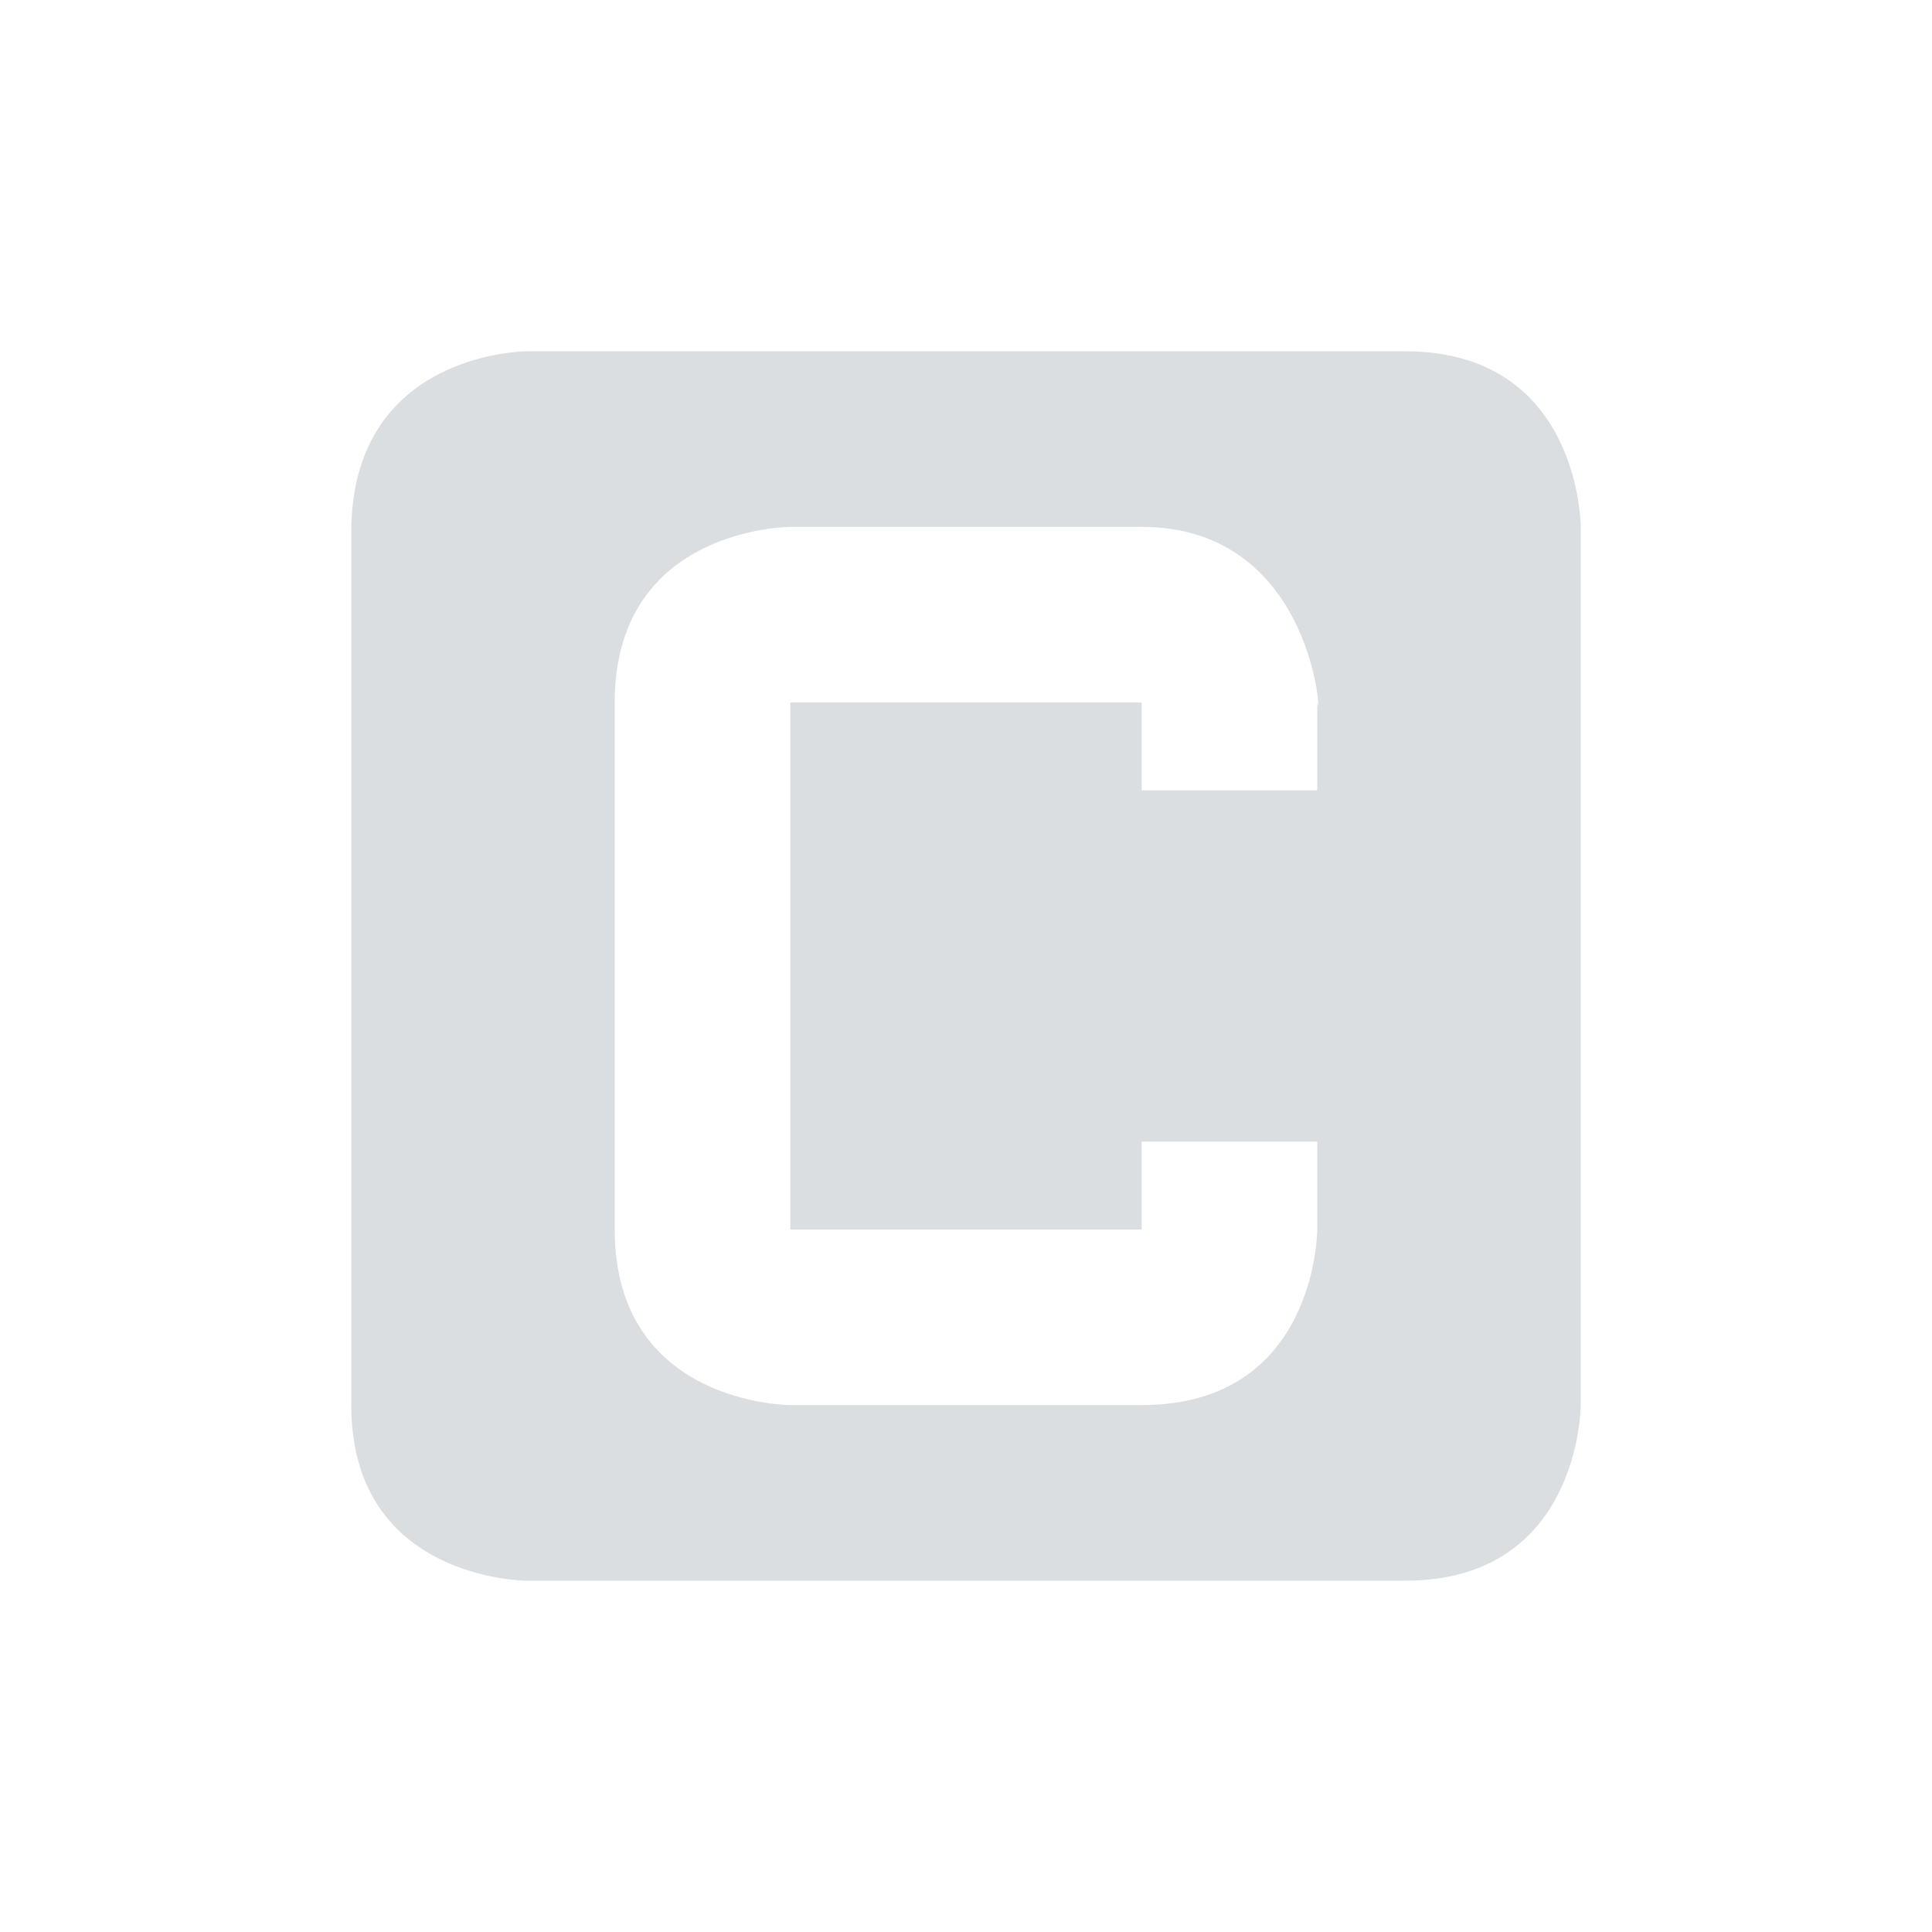
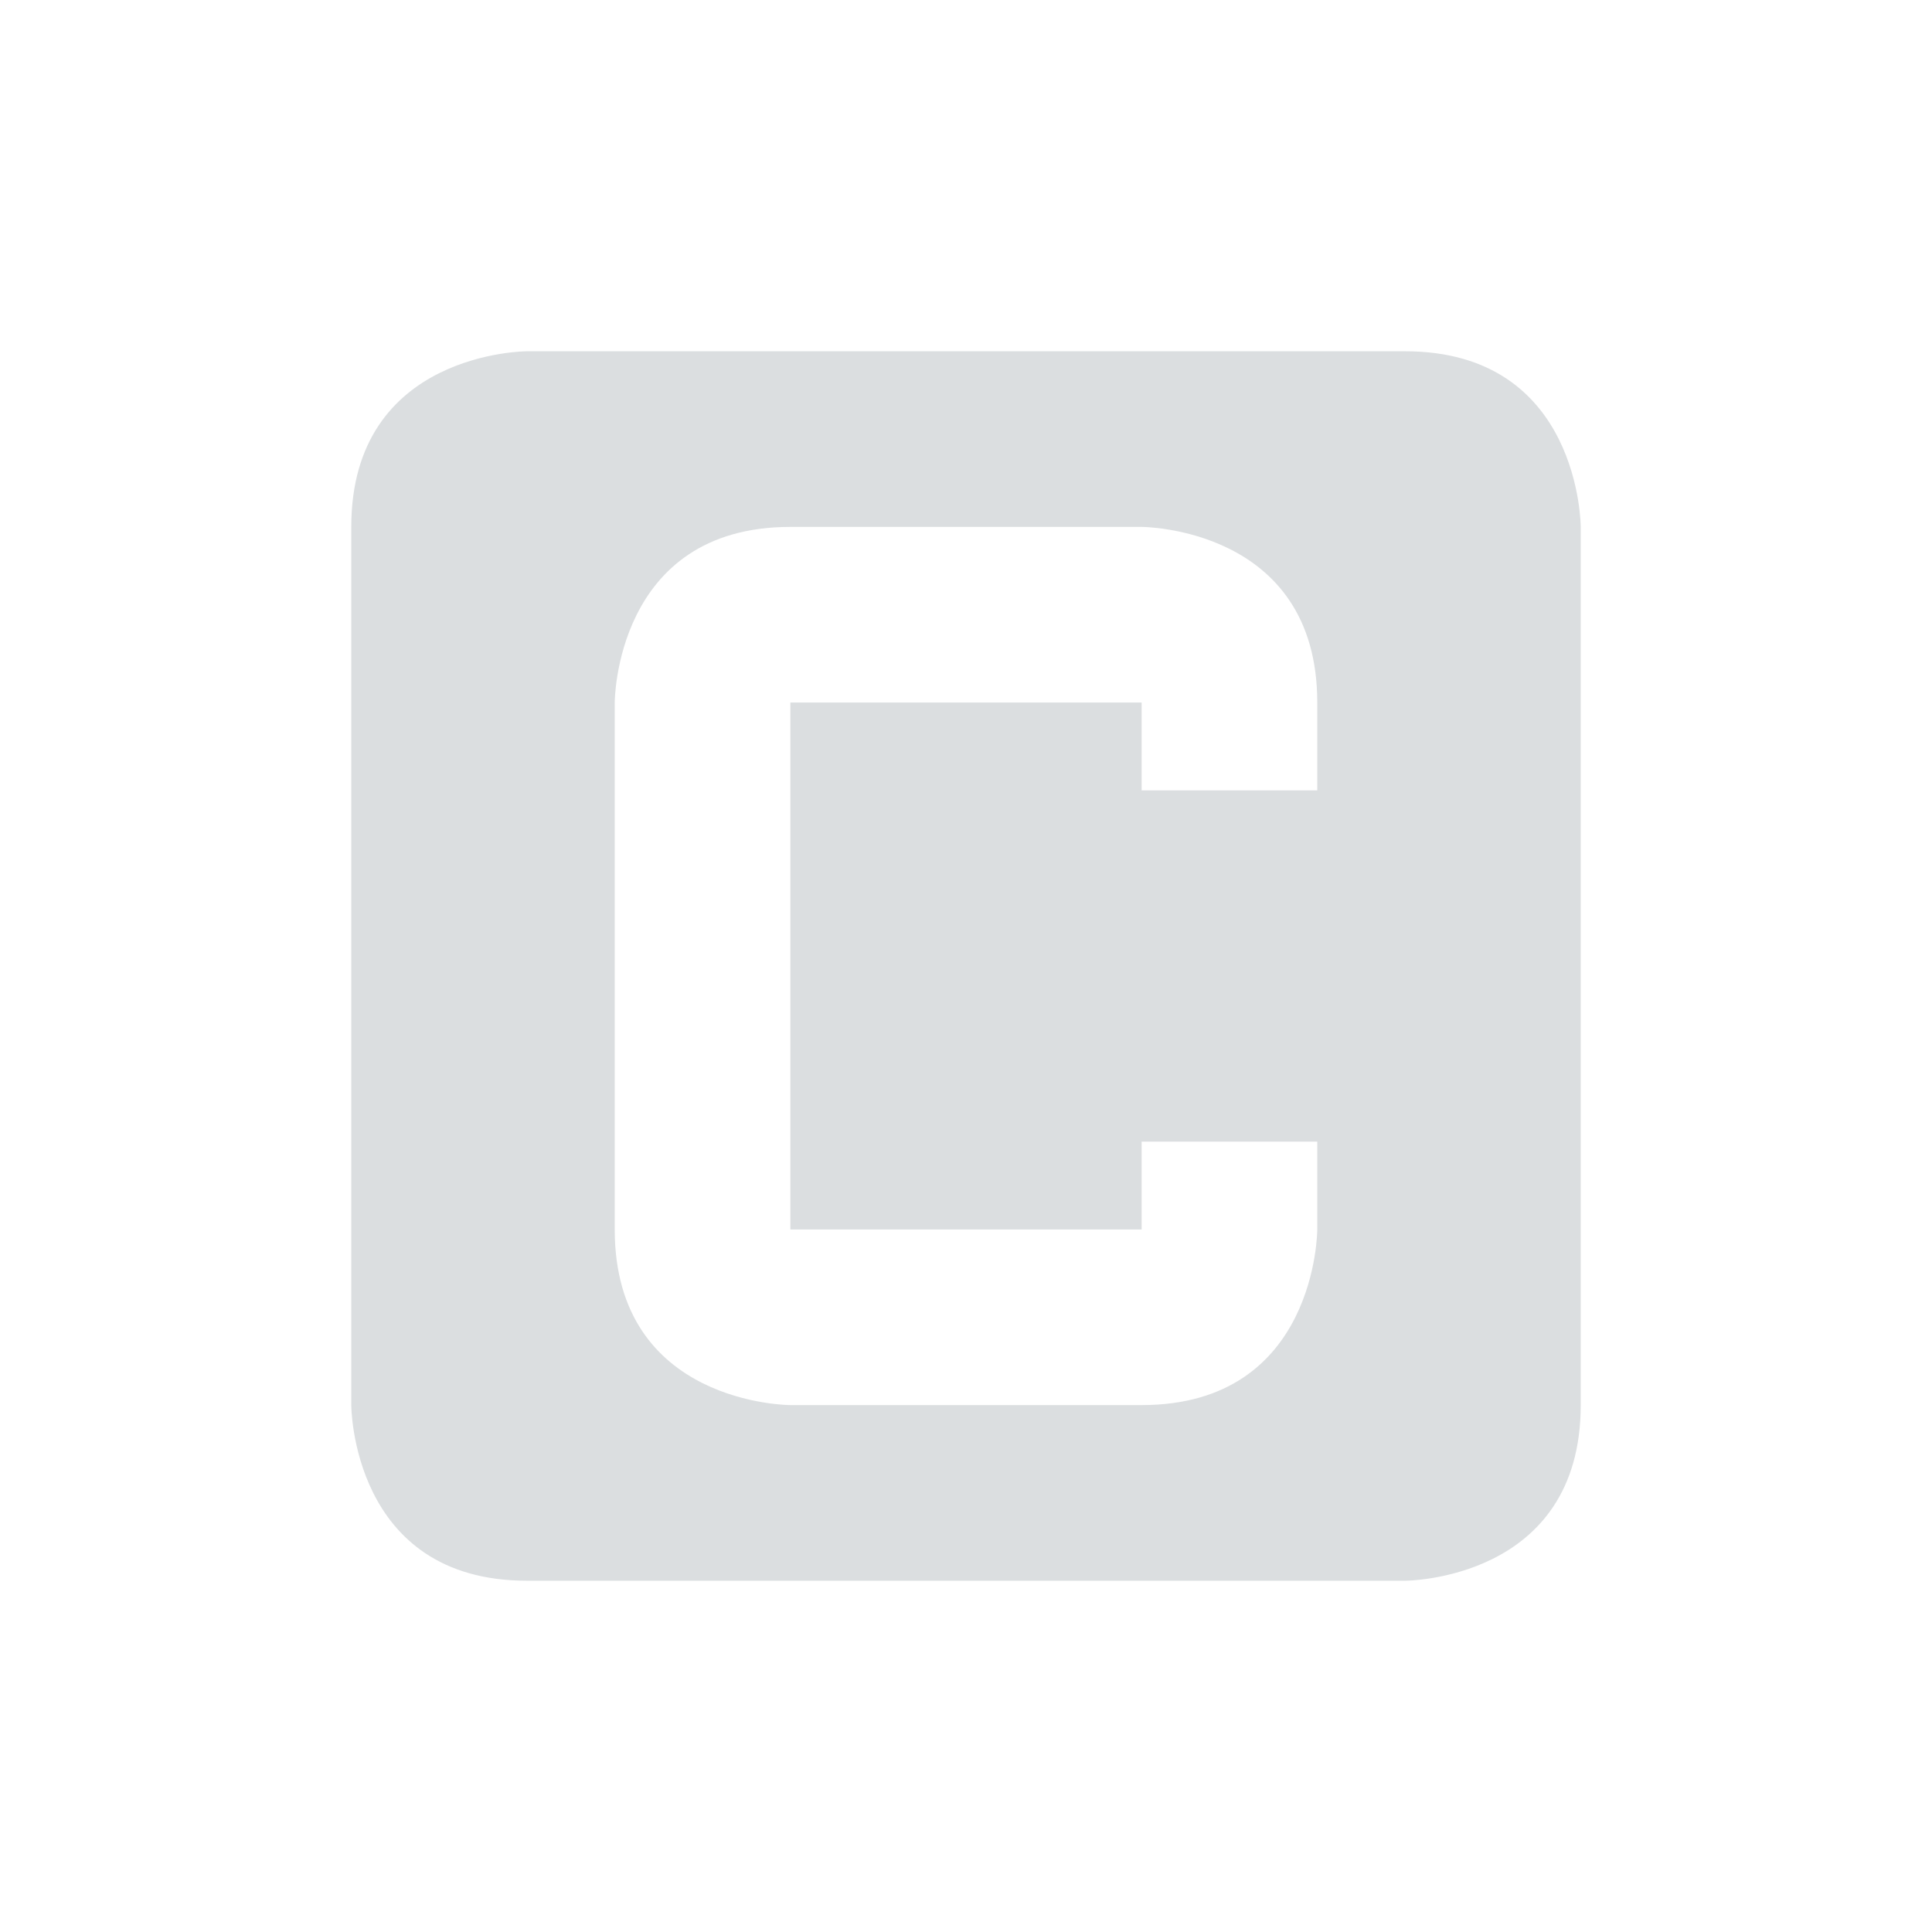
<svg xmlns="http://www.w3.org/2000/svg" height="22" width="22">
-   <path d="m6 4s-2 0-2 2.062v9.938c0 2 2 2 2 2h10c2 0 2-2 2-2v-10s0-2-2-2zm3 2h4c2 0 2.052 2.351 2 2v1h-2v-1h-4v6h4v-1h2v1s0 2-2 2h-4s-2 0-2-2v-6c0-2 2-2 2-2z" fill="#dbdee0" />
+   <path d="m6 4s-2 0-2 2v10s0 2 2 2h10s2 0 2-2v-10s0-2-2-2zm3 2h4s2 0 2 2v1h-2v-1h-4v6h4v-1h2v1s0 2-2 2h-4s-2 0-2-2v-6s0-2 2-2z" fill="#dbdee0" />
</svg>
